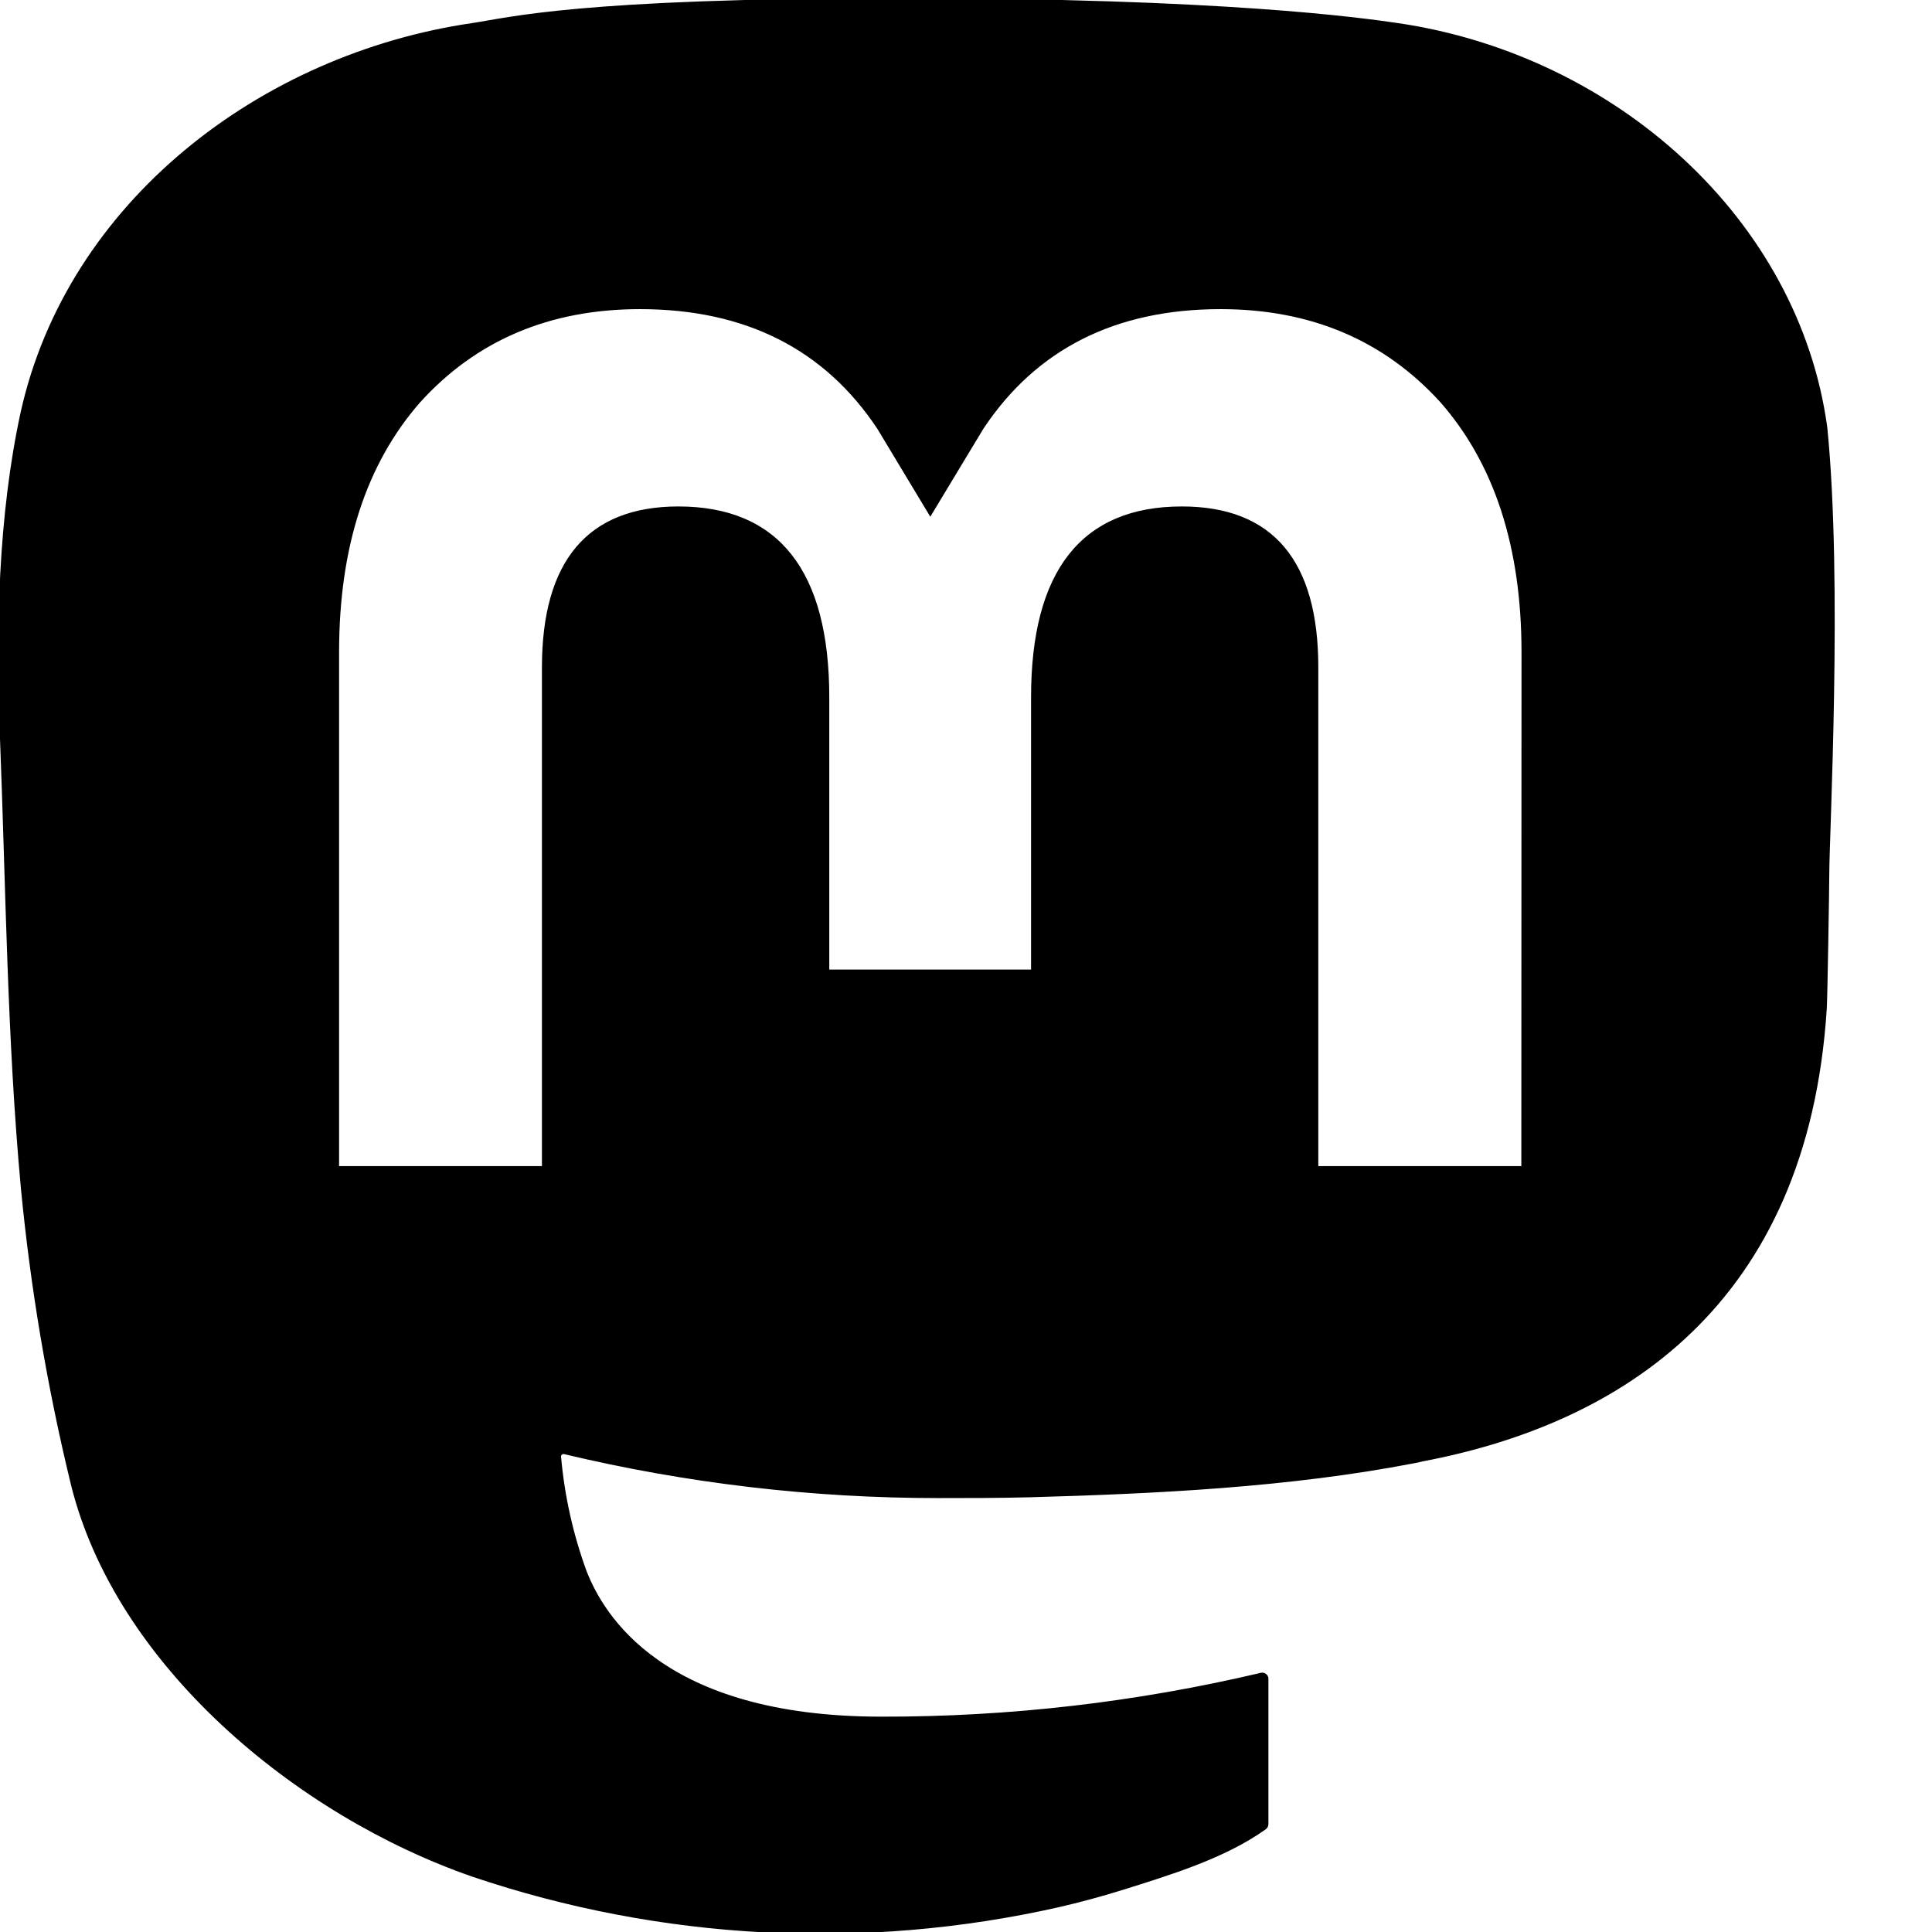
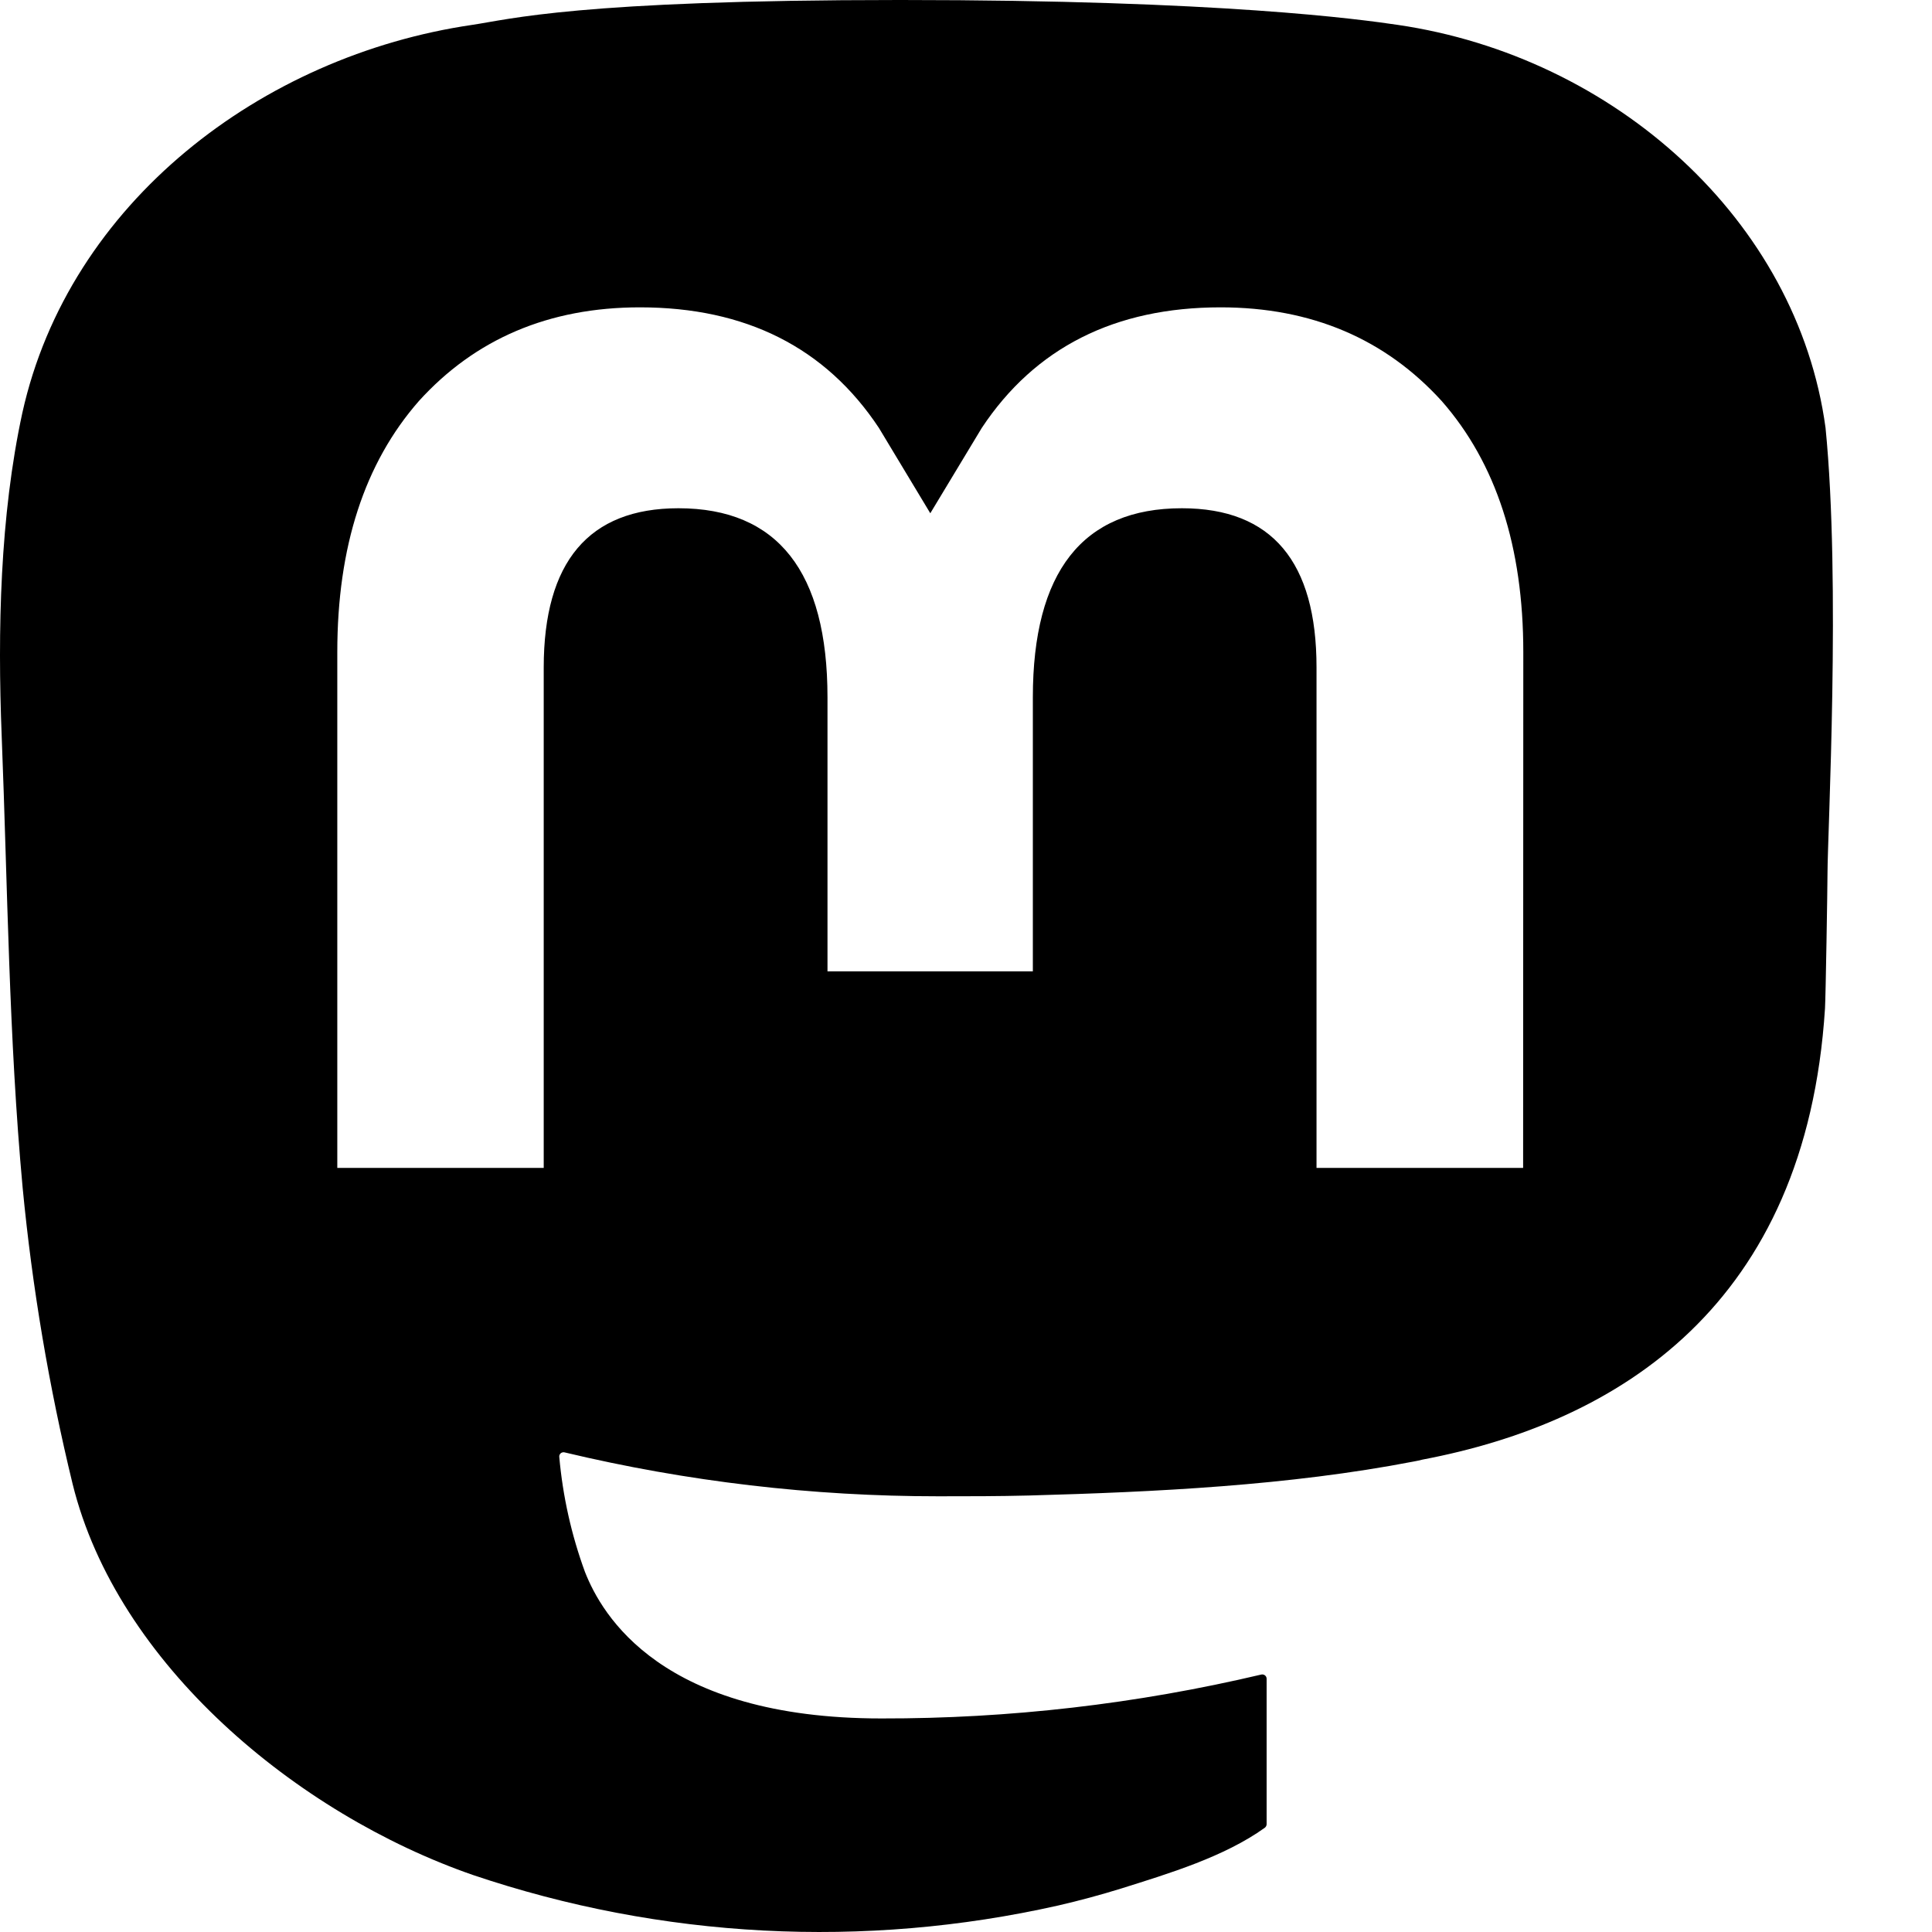
- <svg xmlns="http://www.w3.org/2000/svg" class="svg-icon" stroke="currentColor" shape-rendering="geometricPrecision" text-rendering="geometricPrecision" image-rendering="optimizeQuality" fill-rule="evenodd" clip-rule="evenodd" viewBox="0 0 539.675 539.675">
+ <svg xmlns="http://www.w3.org/2000/svg" class="svg-icon" fill="currentColor" shape-rendering="geometricPrecision" text-rendering="geometricPrecision" image-rendering="optimizeQuality" fill-rule="evenodd" clip-rule="evenodd" viewBox="0 0 539.675 539.675">
  <path fill-rule="nonzero" d="M509.934 119.48C502.047 61.492 450.957 15.797 390.393 6.943 380.174 5.444 341.461 0 251.779 0h-.669c-89.706 0-108.95 5.444-119.169 6.943C73.064 15.552 19.296 56.613 6.25 115.283c-6.274 28.896-6.943 60.93-5.779 90.315 1.663 42.141 1.984 84.206 5.854 126.175a587.526 587.526 0 0013.962 82.76c12.4 50.284 62.598 92.13 111.779 109.203a302.928 302.928 0 00163.538 8.535 244.938 244.938 0 0017.707-4.782c13.169-4.148 28.621-8.782 39.981-16.927.154-.113.282-.262.374-.432.089-.17.138-.358.146-.549v-40.666a1.197 1.197 0 00-.465-.929 1.242 1.242 0 00-1.023-.227 457.85 457.85 0 01-106.125 12.264c-61.505 0-78.048-28.87-82.784-40.888a125.62 125.62 0 01-7.194-32.23c-.01-.186.026-.369.102-.539a1.165 1.165 0 01.834-.674c.181-.04.371-.034.552.01a449.063 449.063 0 00104.389 12.264c8.457 0 16.888 0 25.347-.219 35.366-.981 72.64-2.772 107.436-9.493.868-.173 1.736-.319 2.482-.538 54.884-10.427 107.113-43.149 112.422-126.005.199-3.264.696-34.168.696-37.555.023-11.503 3.744-81.604-.547-124.676zm-84.473 206.752H367.75V186.417c0-29.435-12.4-44.445-37.625-44.445-27.727 0-41.615 17.758-41.615 52.834v76.528h-57.363v-76.528c0-35.076-13.915-52.834-41.642-52.834-25.075 0-37.599 15.01-37.625 44.445v139.815H94.219V182.173c0-29.432 7.597-52.818 22.792-70.151 15.675-17.293 36.234-26.171 61.754-26.171 29.539 0 51.859 11.234 66.741 33.676l14.359 23.844 14.385-23.844c14.88-22.442 37.201-33.676 66.691-33.676 25.494 0 46.053 8.878 61.777 26.171 15.196 17.317 22.793 40.7 22.793 70.151l-.05 144.059z" />
</svg>
